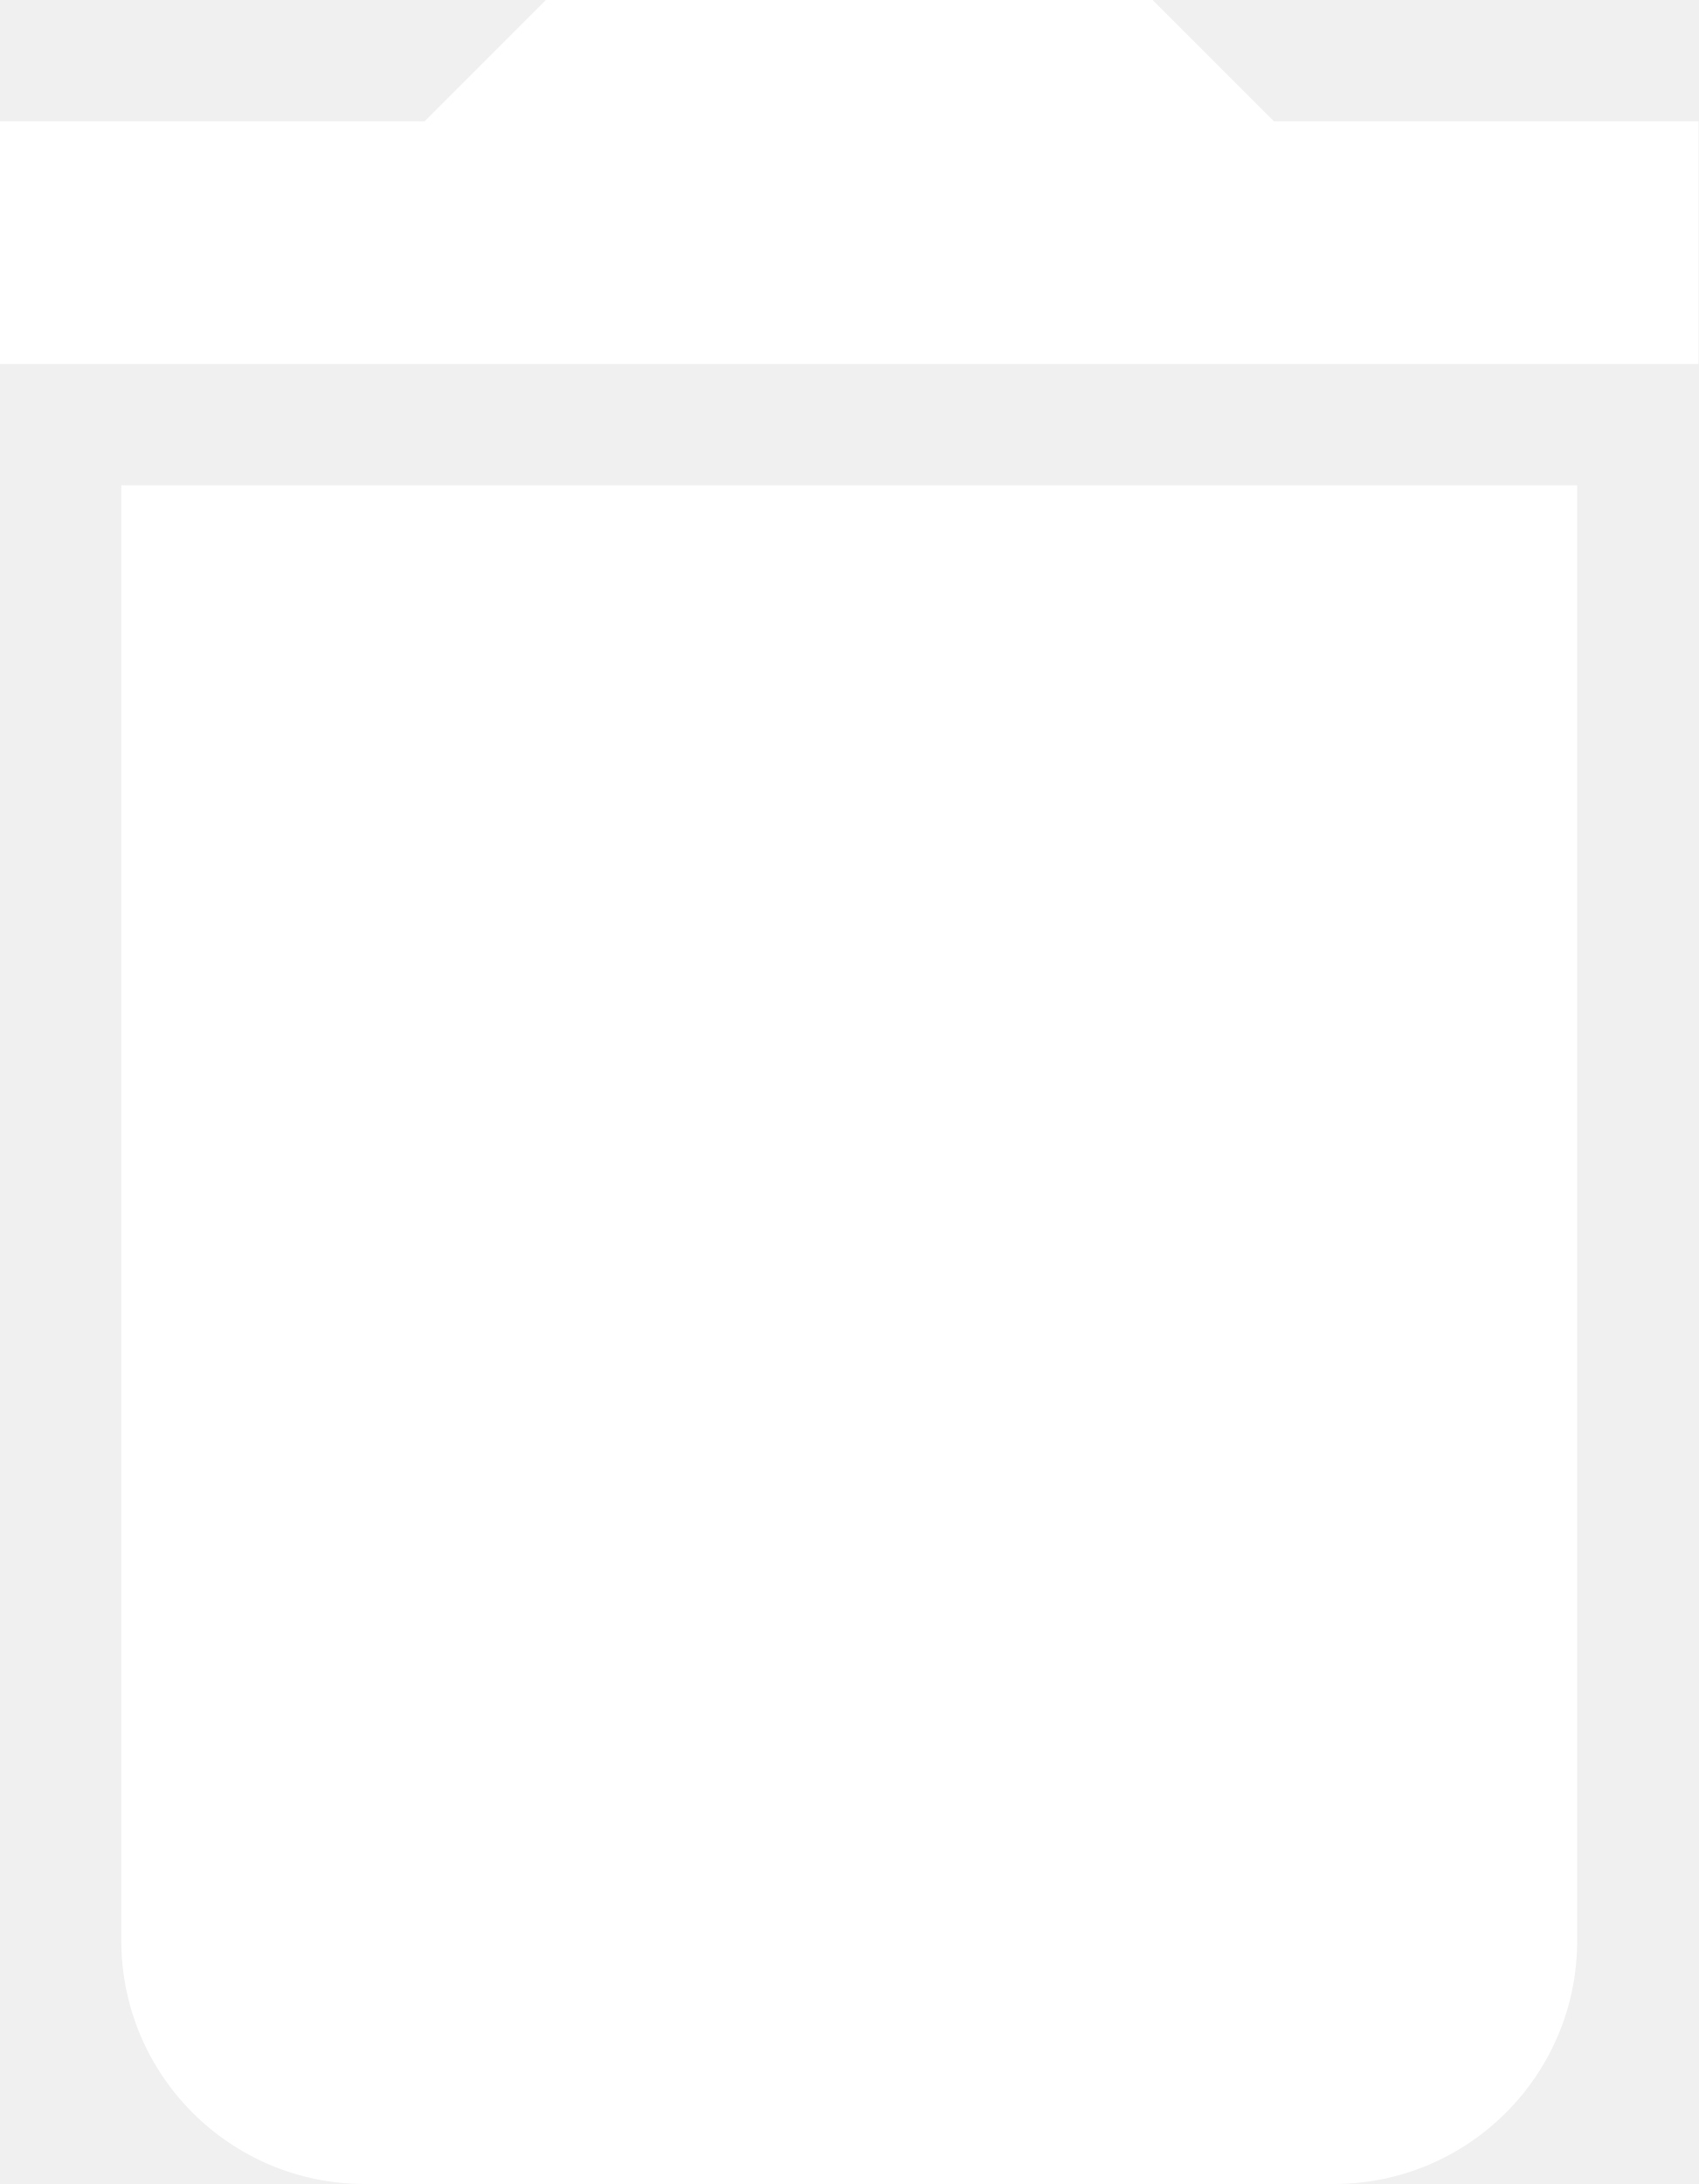
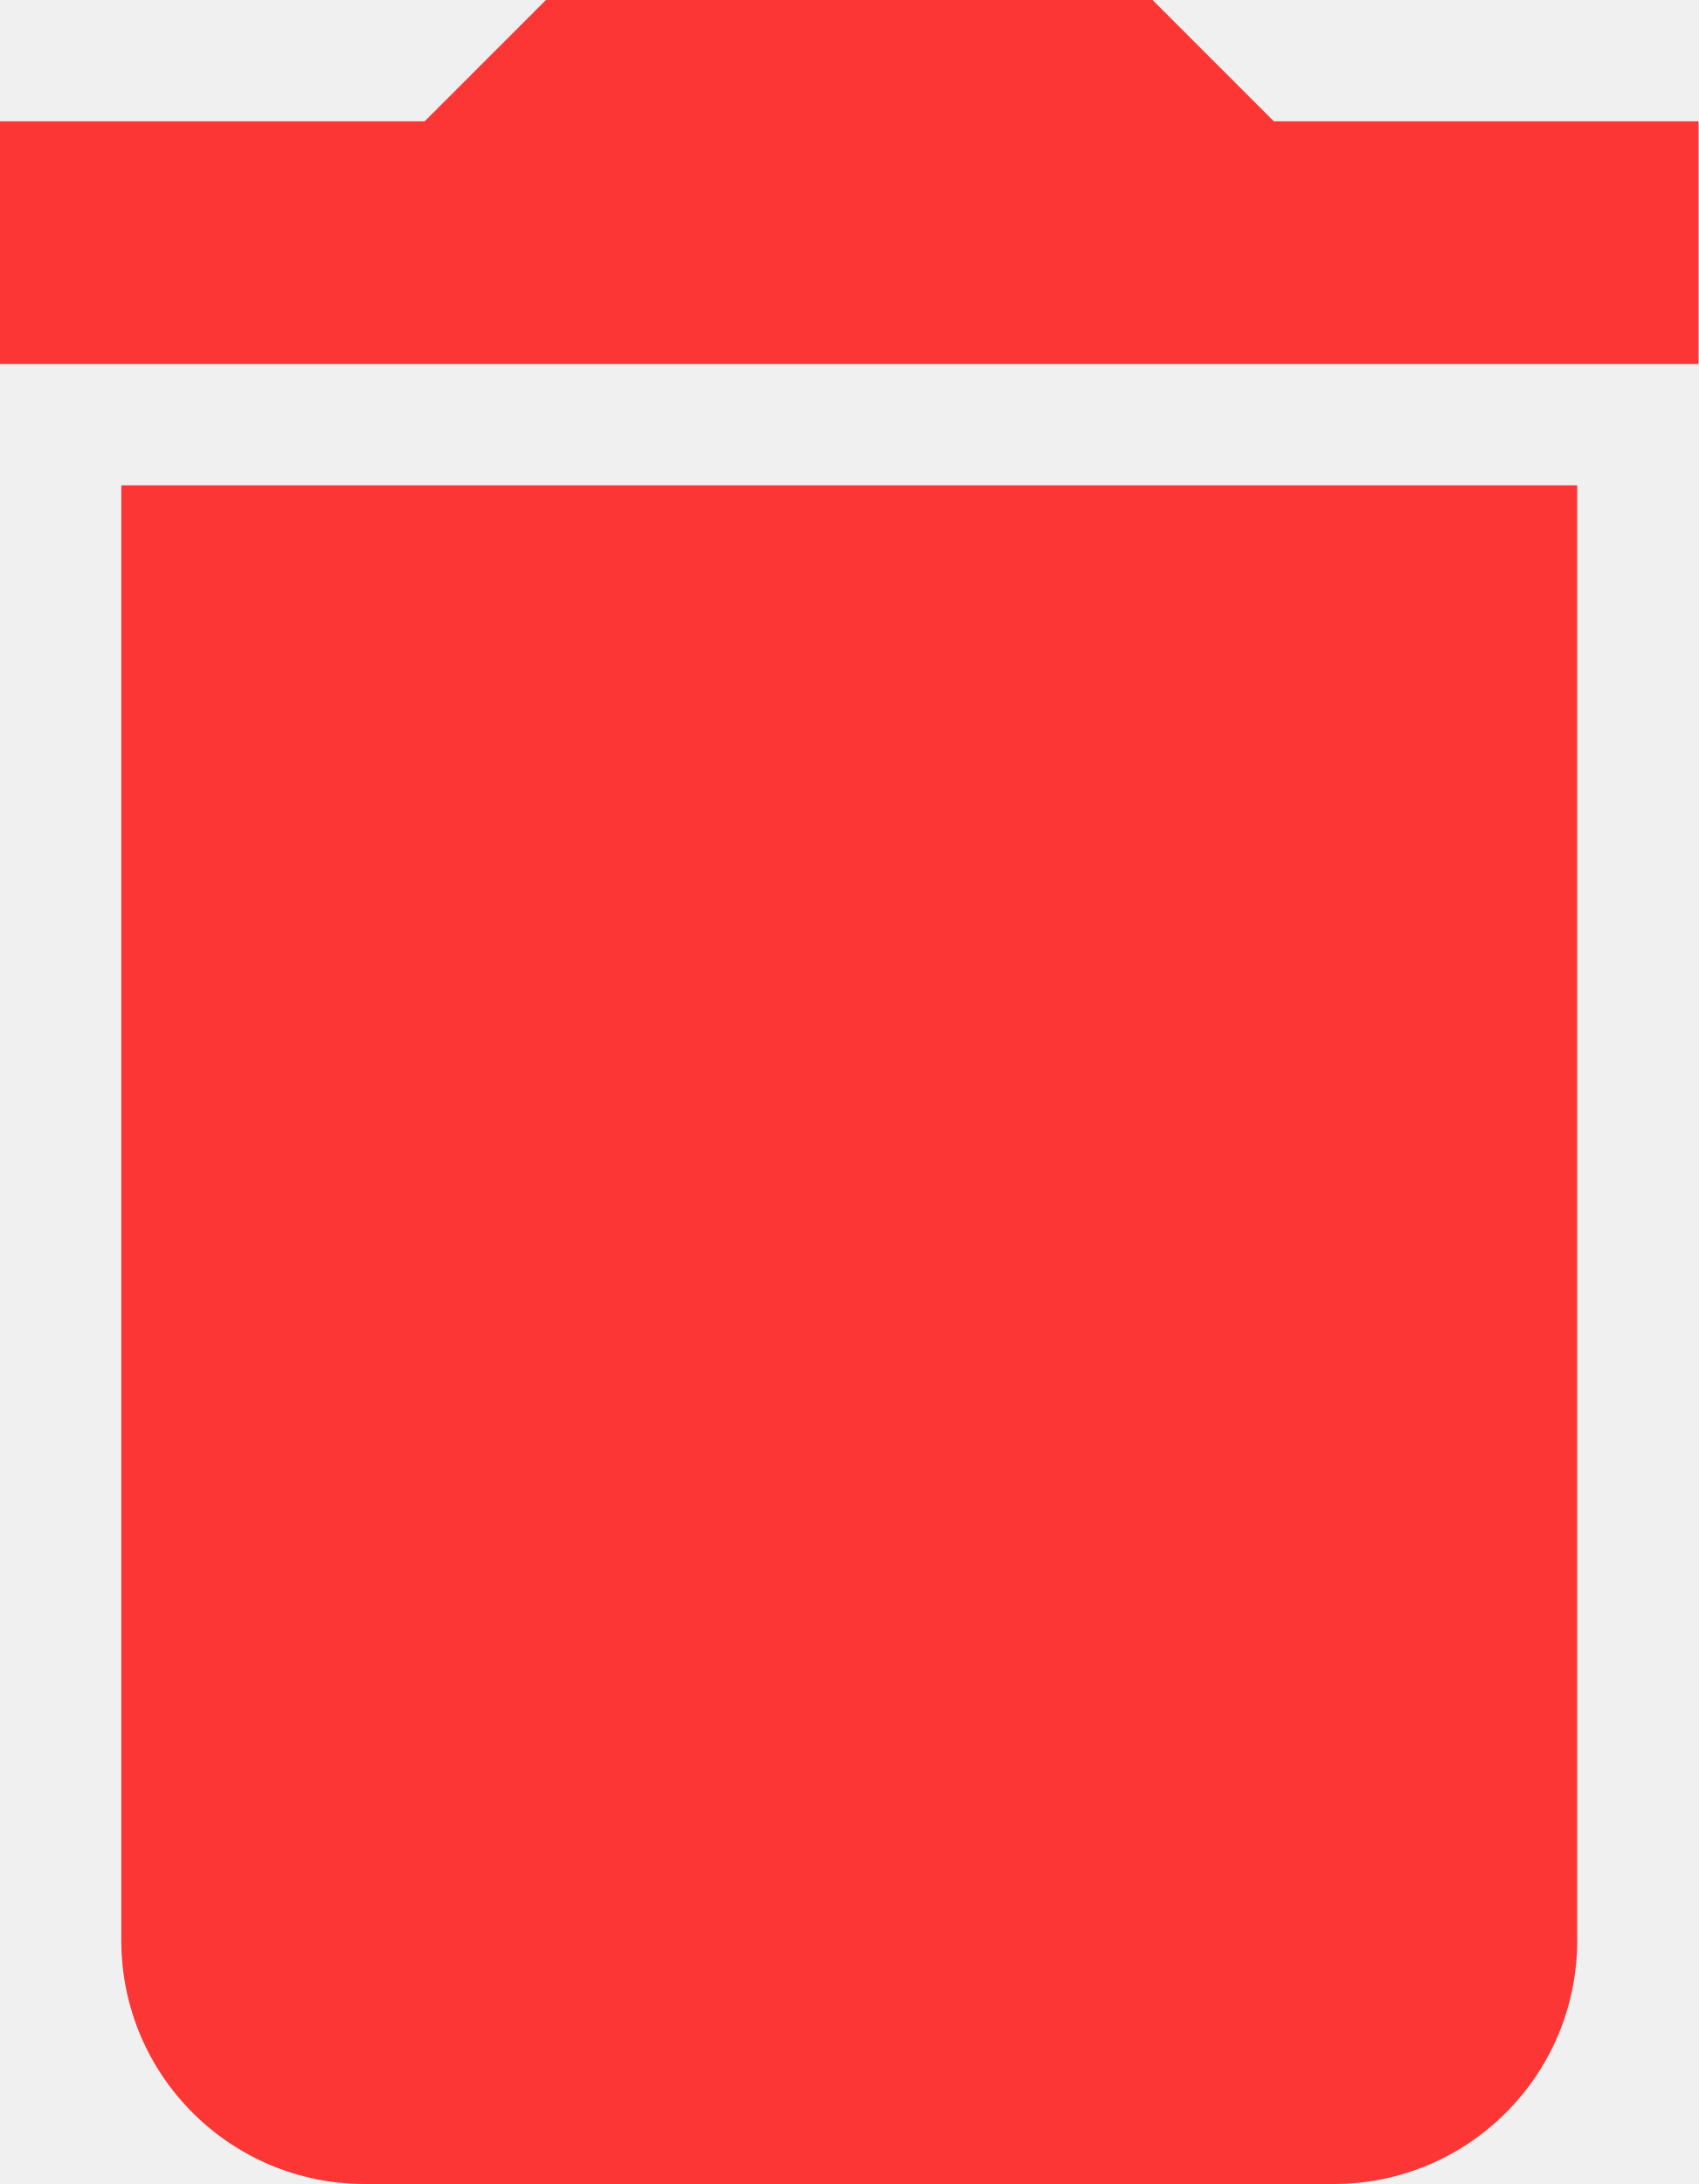
- <svg xmlns="http://www.w3.org/2000/svg" width="146.245" height="188.03" viewBox="0 0 146.245 188.03">
-   <path id="ic_delete_24px" d="M15.446,170.138A20.954,20.954,0,0,0,36.338,191.03h83.569A20.954,20.954,0,0,0,140.8,170.138V44.784H15.446Zm135.8-156.692H114.684L104.238,3H52.007L41.561,13.446H5V34.338H151.245Z" transform="translate(-5 -3)" fill="#fff" />
+ <svg xmlns="http://www.w3.org/2000/svg" width="313" height="402.429" viewBox="0 0 313 402.429">
+   <path id="ic_delete_24px" d="M27.357,360.714a44.846,44.846,0,0,0,44.714,44.714H250.929a44.846,44.846,0,0,0,44.714-44.714V92.429H27.357ZM318,25.357H239.75L217.393,3H105.607L83.25,25.357H5V70.071H318Z" transform="translate(-5 -3)" fill="#fc3535" />
</svg>
